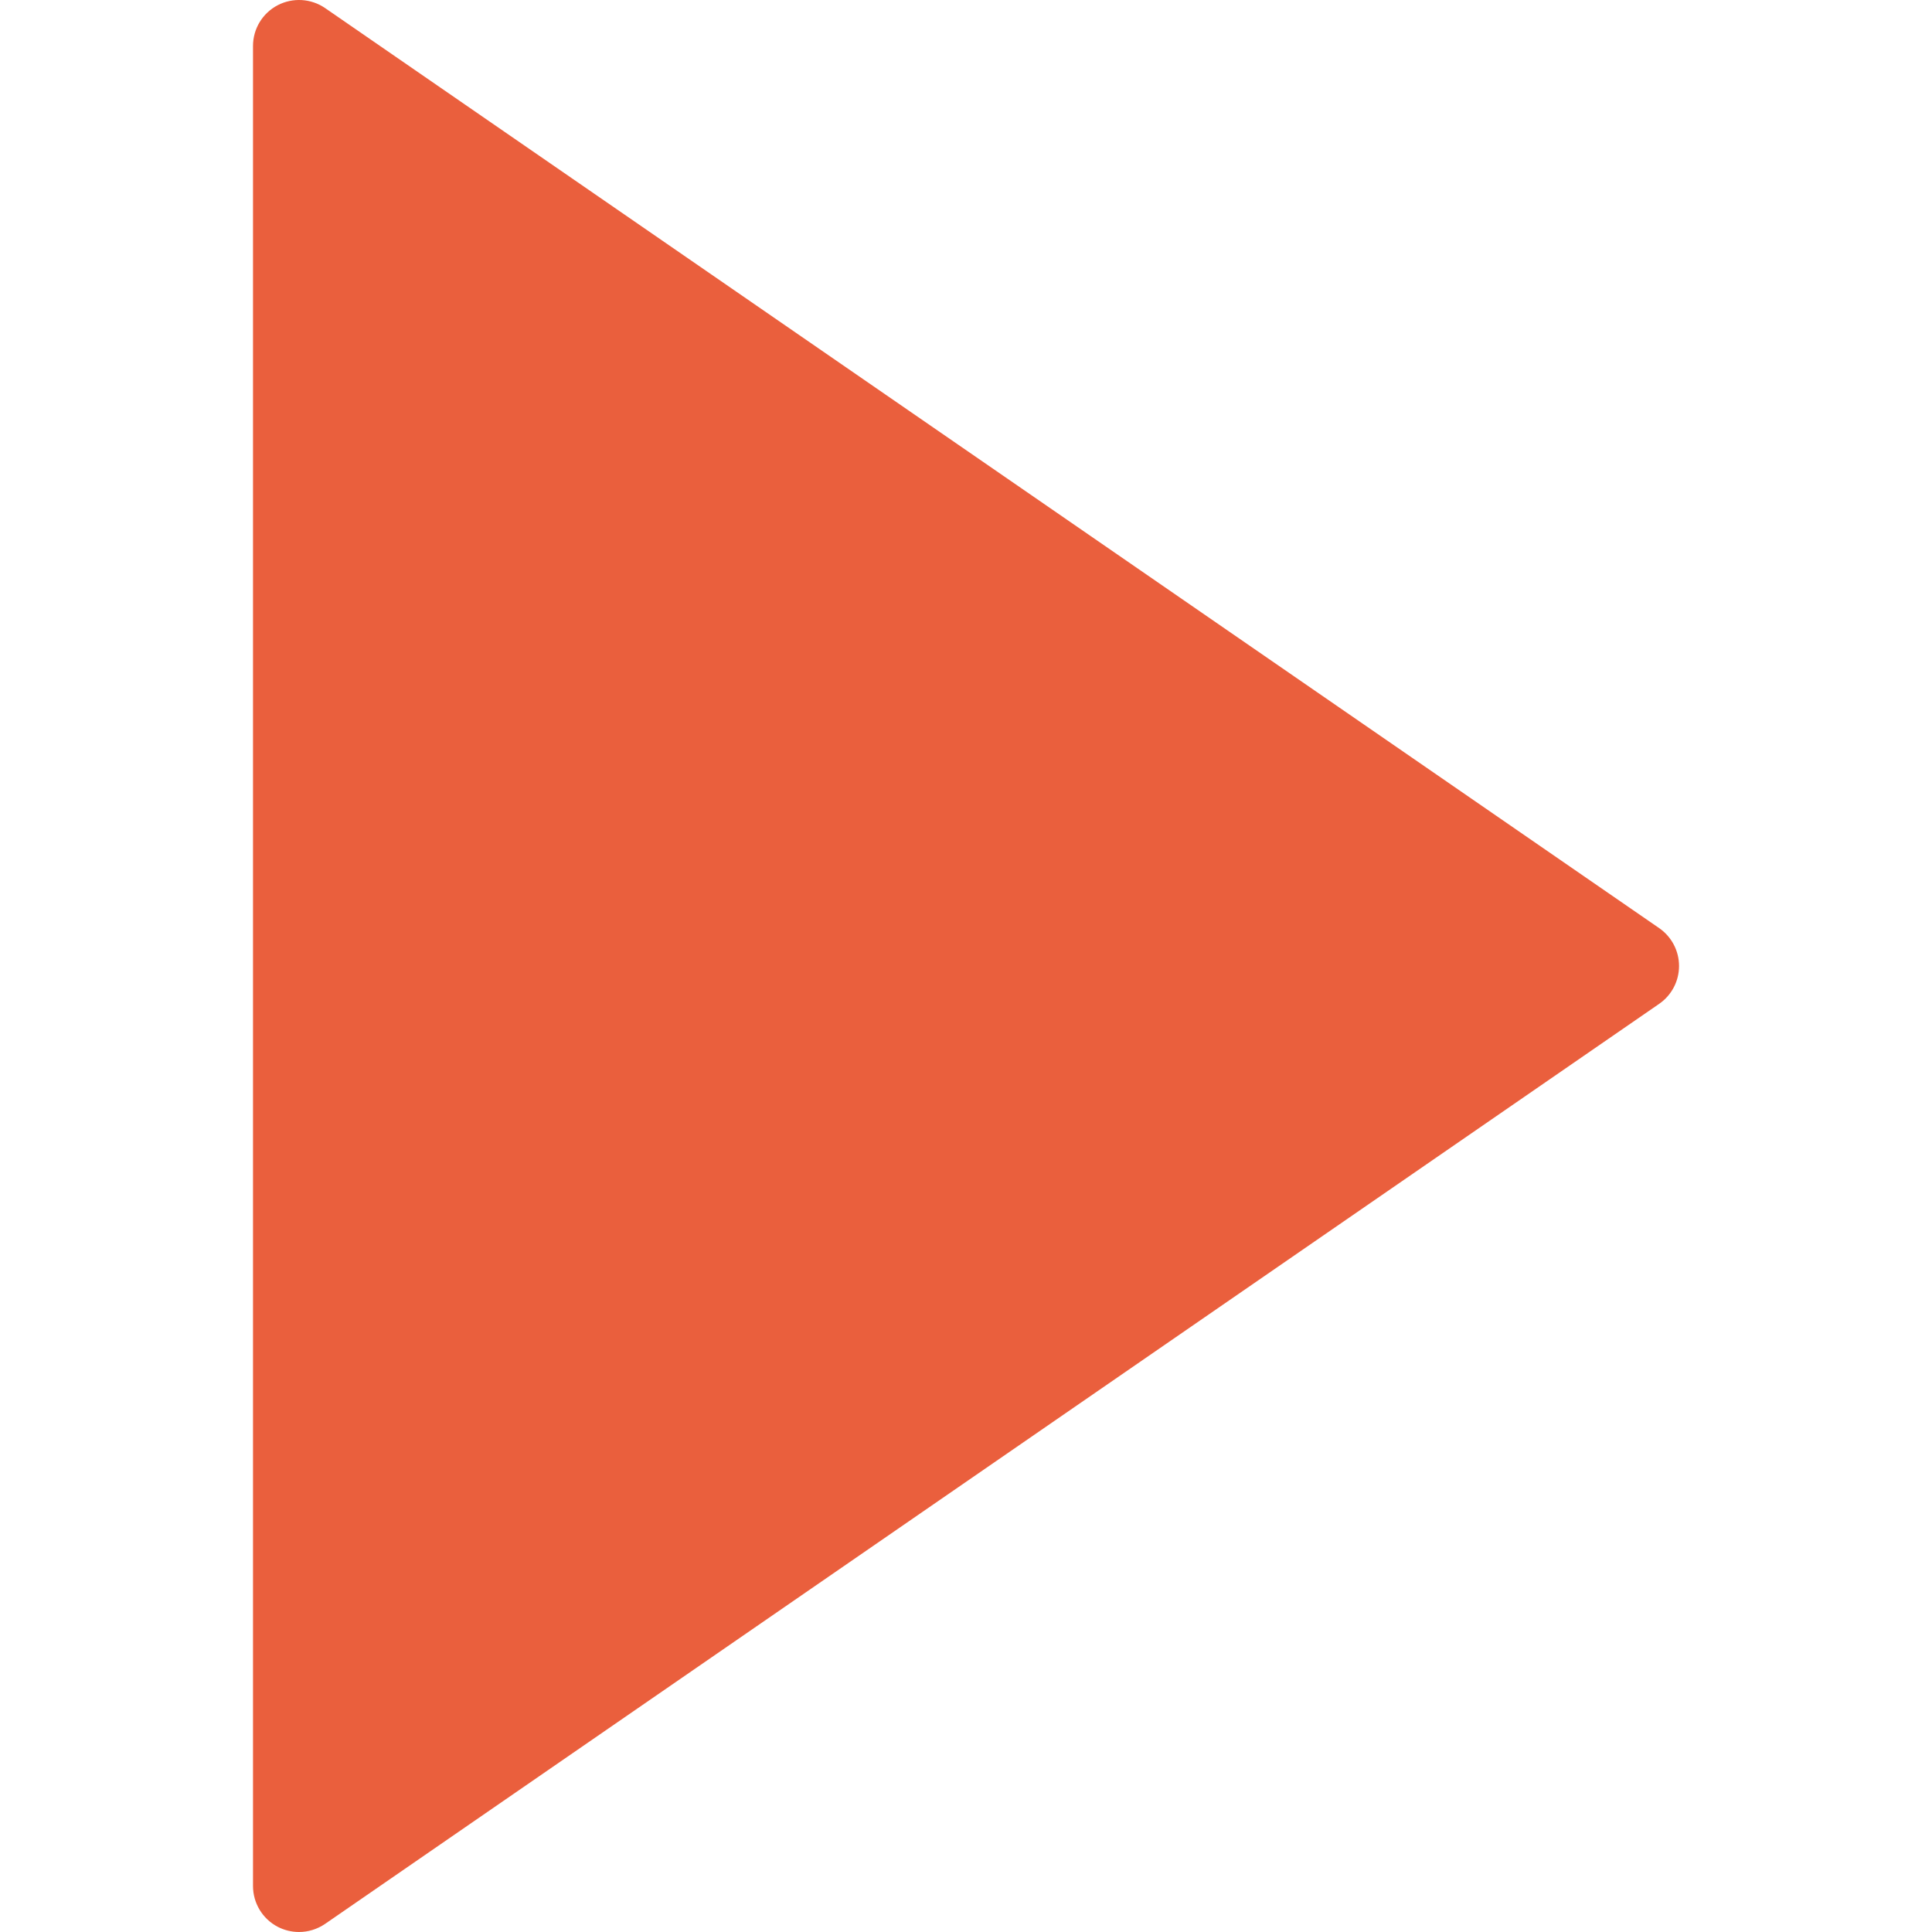
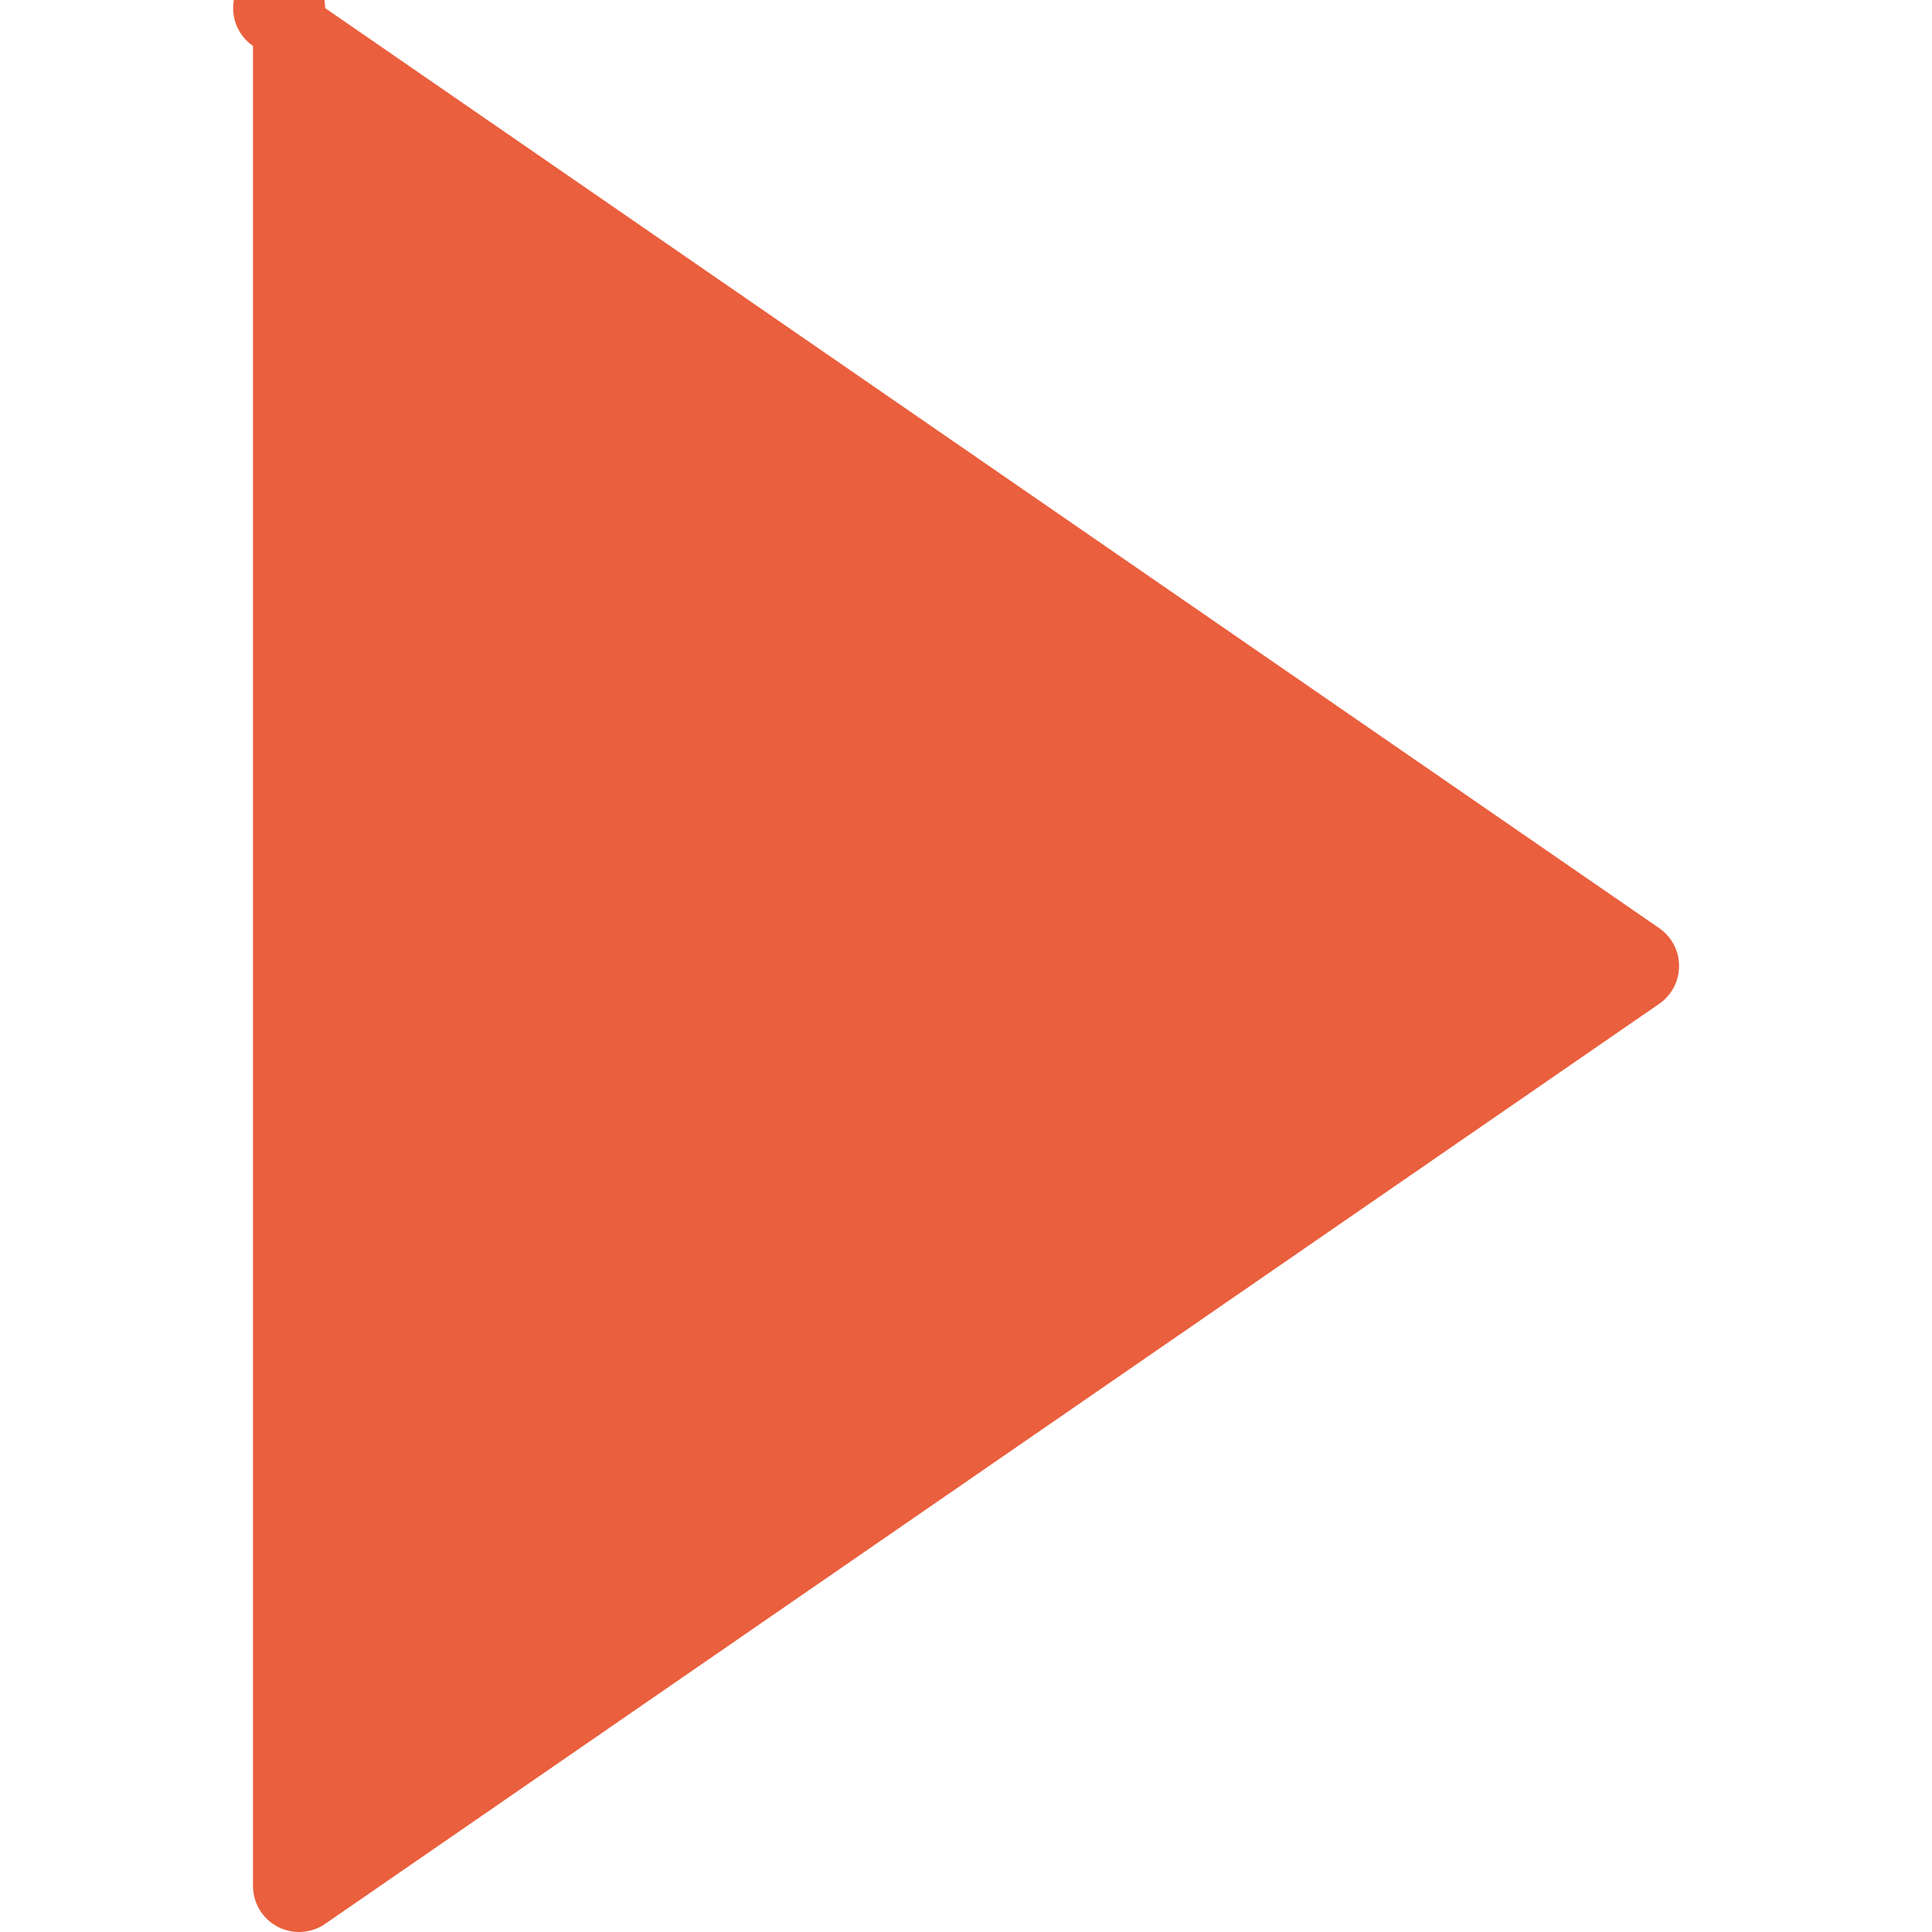
- <svg xmlns="http://www.w3.org/2000/svg" version="1.1" id="Capa_1" x="0px" y="0px" viewBox="0 0 41.999 41.999" style="enable-background:new 0 0 41.999 41.999;" xml:space="preserve" width="512px" height="512px" class="">
-   <g>
-     <path d="M36.068,20.176l-29-20C6.761-0.035,6.363-0.057,6.035,0.114C5.706,0.287,5.5,0.627,5.5,0.999v40  c0,0.372,0.206,0.713,0.535,0.886c0.146,0.076,0.306,0.114,0.465,0.114c0.199,0,0.397-0.06,0.568-0.177l29-20  c0.271-0.187,0.432-0.494,0.432-0.823S36.338,20.363,36.068,20.176z" data-original="#000000" class="active-path" data-old_color="#FF5E00" fill="#EA5F3D" />
-   </g>
+ <svg xmlns="http://www.w3.org/2000/svg" viewBox="0 0 41.999 41.999" width="512" height="512">
+   <path d="M36.068 20.176l-29-20A1 1 0 1 0 5.5.999v40a1 1 0 0 0 1.568.823l29-20a.999.999 0 0 0 0-1.646z" data-original="#000000" class="active-path" data-old_color="#FF5E00" fill="#EA5F3D" />
</svg>
